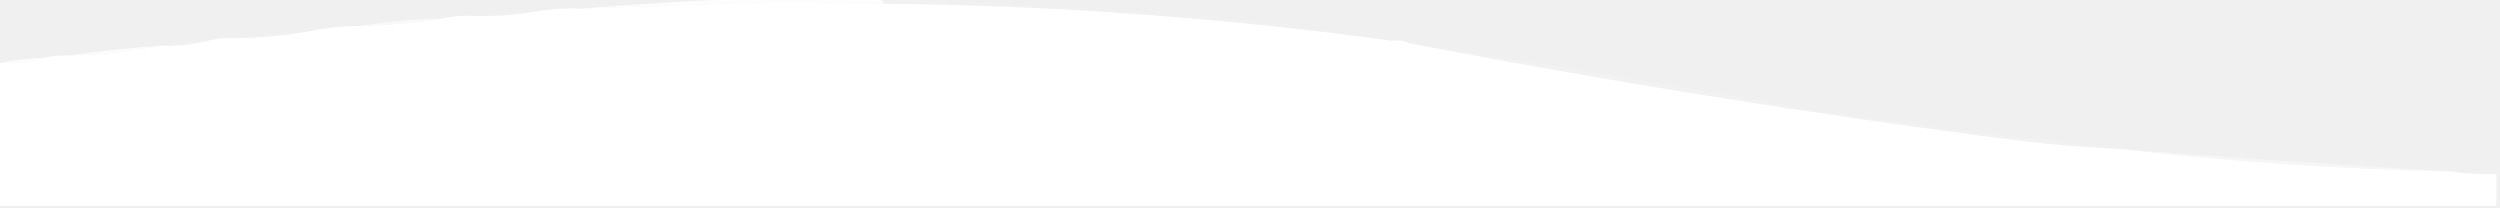
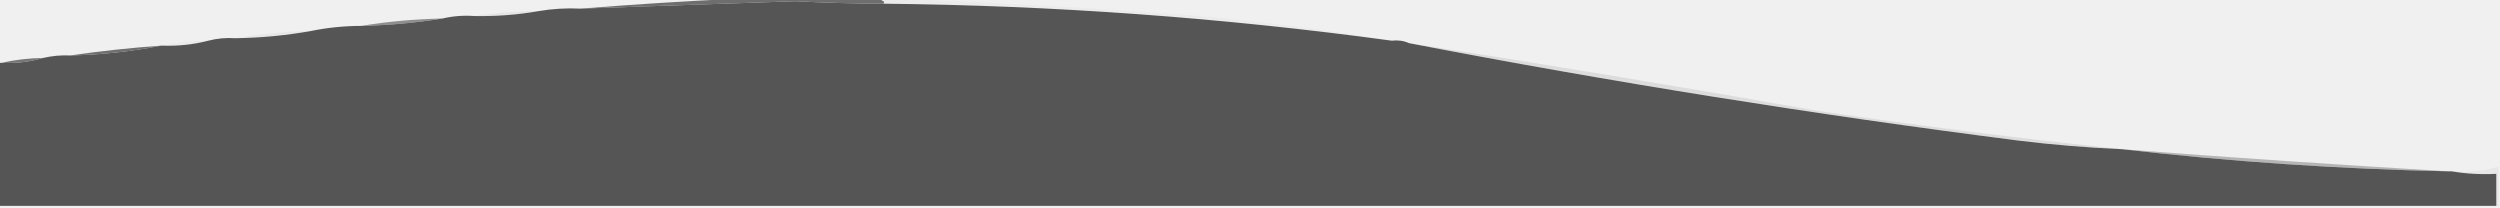
- <svg xmlns="http://www.w3.org/2000/svg" version="1.1" width="1014px" height="84px" style="shape-rendering:geometricPrecision; text-rendering:geometricPrecision; image-rendering:optimizeQuality; fill-ruleffffff; clip-rule:evenodd">
+ <svg xmlns="http://www.w3.org/2000/svg" version="1.1" width="1014px" height="84px" style="shape-rendering:geometricPrecision; text-rendering:geometricPrecision; image-rendering:optimizeQuality; fill-rule555555; clip-rule:evenodd">
  <g>
-     <path style="opacity:0.837" fill="#ffffff" d="M 298.5,-0.5 C 318.167,-0.5 337.833,-0.5 357.5,-0.5C 357.5,0.167 357.833,0.5 358.5,0.5C 358.5,0.833 358.5,1.167 358.5,1.5C 346.493,1.456 334.493,1.123 322.5,0.5C 293.497,1.479 264.497,2.479 235.5,3.5C 256.48,1.82 277.48,0.486 298.5,-0.5 Z" />
+     <path style="opacity:0.837" fill="#555555" d="M 298.5,-0.5 C 318.167,-0.5 337.833,-0.5 357.5,-0.5C 357.5,0.167 357.833,0.5 358.5,0.5C 358.5,0.833 358.5,1.167 358.5,1.5C 346.493,1.456 334.493,1.123 322.5,0.5C 293.497,1.479 264.497,2.479 235.5,3.5C 256.48,1.82 277.48,0.486 298.5,-0.5 Z" />
  </g>
  <g>
-     <path style="opacity:1" fill="#ffffff" d="M 358.5,1.5 C 427.486,2.187 496.153,7.187 564.5,16.5C 567.059,16.198 569.393,16.532 571.5,17.5C 653.286,33.241 735.619,46.408 818.5,57C 832.459,58.719 846.459,59.886 860.5,60.5C 904.542,65.579 948.875,68.579 993.5,69.5C 993.833,69.5 994.167,69.5 994.5,69.5C 1000.31,70.49 1006.31,70.823 1012.5,70.5C 1012.5,74.833 1012.5,79.167 1012.5,83.5C 674.833,83.5 337.167,83.5 -0.5,83.5C -0.5,64.167 -0.5,44.833 -0.5,25.5C -0.167,25.5 0.167,25.5 0.5,25.5C 6.417,25.784 12.084,25.117 17.5,23.5C 21.099,22.656 24.766,22.323 28.5,22.5C 41.086,22.216 53.42,20.883 65.5,18.5C 72.072,18.761 78.406,18.094 84.5,16.5C 88.064,15.577 91.731,15.244 95.5,15.5C 106.057,15.344 116.391,14.344 126.5,12.5C 132.959,11.187 139.626,10.521 146.5,10.5C 157.714,10.268 168.714,9.268 179.5,7.5C 183.634,6.515 187.968,6.182 192.5,6.5C 201.378,6.665 210.045,5.999 218.5,4.5C 224.075,3.548 229.741,3.214 235.5,3.5C 264.497,2.479 293.497,1.479 322.5,0.5C 334.493,1.123 346.493,1.456 358.5,1.5 Z" />
+     <path style="opacity:1" fill="#555555" d="M 358.5,1.5 C 427.486,2.187 496.153,7.187 564.5,16.5C 567.059,16.198 569.393,16.532 571.5,17.5C 653.286,33.241 735.619,46.408 818.5,57C 832.459,58.719 846.459,59.886 860.5,60.5C 904.542,65.579 948.875,68.579 993.5,69.5C 993.833,69.5 994.167,69.5 994.5,69.5C 1000.31,70.49 1006.31,70.823 1012.5,70.5C 1012.5,74.833 1012.5,79.167 1012.5,83.5C 674.833,83.5 337.167,83.5 -0.5,83.5C -0.5,64.167 -0.5,44.833 -0.5,25.5C -0.167,25.5 0.167,25.5 0.5,25.5C 6.417,25.784 12.084,25.117 17.5,23.5C 21.099,22.656 24.766,22.323 28.5,22.5C 41.086,22.216 53.42,20.883 65.5,18.5C 72.072,18.761 78.406,18.094 84.5,16.5C 88.064,15.577 91.731,15.244 95.5,15.5C 106.057,15.344 116.391,14.344 126.5,12.5C 132.959,11.187 139.626,10.521 146.5,10.5C 157.714,10.268 168.714,9.268 179.5,7.5C 183.634,6.515 187.968,6.182 192.5,6.5C 201.378,6.665 210.045,5.999 218.5,4.5C 224.075,3.548 229.741,3.214 235.5,3.5C 264.497,2.479 293.497,1.479 322.5,0.5C 334.493,1.123 346.493,1.456 358.5,1.5 Z" />
  </g>
  <g>
-     <path style="opacity:0.073" fill="#ffffff" d="M 218.5,4.5 C 210.045,5.999 201.378,6.665 192.5,6.5C 200.968,5.182 209.635,4.515 218.5,4.5 Z" />
+     <path style="opacity:0.073" fill="#555555" d="M 218.5,4.5 C 210.045,5.999 201.378,6.665 192.5,6.5C 200.968,5.182 209.635,4.515 218.5,4.5 Z" />
  </g>
  <g>
-     <path style="opacity:0.039" fill="#ffffff" d="M 358.5,-0.5 C 358.833,-0.5 359.167,-0.5 359.5,-0.5C 399.718,0.828 440.051,2.995 480.5,6C 508.789,8.369 536.789,11.869 564.5,16.5C 496.153,7.187 427.486,2.187 358.5,1.5C 358.5,1.167 358.5,0.833 358.5,0.5C 358.5,0.167 358.5,-0.167 358.5,-0.5 Z" />
+     <path style="opacity:0.039" fill="#555555" d="M 358.5,-0.5 C 358.833,-0.5 359.167,-0.5 359.5,-0.5C 399.718,0.828 440.051,2.995 480.5,6C 508.789,8.369 536.789,11.869 564.5,16.5C 496.153,7.187 427.486,2.187 358.5,1.5C 358.5,1.167 358.5,0.833 358.5,0.5C 358.5,0.167 358.5,-0.167 358.5,-0.5 Z" />
  </g>
  <g>
-     <path style="opacity:0.627" fill="#ffffff" d="M 179.5,7.5 C 168.714,9.268 157.714,10.268 146.5,10.5C 157.286,8.732 168.286,7.732 179.5,7.5 Z" />
+     <path style="opacity:0.627" fill="#555555" d="M 179.5,7.5 C 168.714,9.268 157.714,10.268 146.5,10.5C 157.286,8.732 168.286,7.732 179.5,7.5 Z" />
  </g>
  <g>
-     <path style="opacity:0.061" fill="#ffffff" d="M 126.5,12.5 C 116.391,14.344 106.057,15.344 95.5,15.5C 105.622,13.788 115.955,12.788 126.5,12.5 Z" />
+     <path style="opacity:0.061" fill="#555555" d="M 126.5,12.5 C 116.391,14.344 106.057,15.344 95.5,15.5C 105.622,13.788 115.955,12.788 126.5,12.5 Z" />
  </g>
  <g>
-     <path style="opacity:0.036" fill="#ffffff" d="M 84.5,16.5 C 78.406,18.094 72.072,18.761 65.5,18.5C 71.63,17.253 77.963,16.586 84.5,16.5 Z" />
+     <path style="opacity:0.036" fill="#555555" d="M 84.5,16.5 C 78.406,18.094 72.072,18.761 65.5,18.5C 71.63,17.253 77.963,16.586 84.5,16.5 Z" />
  </g>
  <g>
-     <path style="opacity:0.827" fill="#ffffff" d="M 65.5,18.5 C 53.42,20.883 41.086,22.216 28.5,22.5C 40.643,20.718 52.976,19.385 65.5,18.5 Z" />
+     <path style="opacity:0.827" fill="#555555" d="M 65.5,18.5 C 53.42,20.883 41.086,22.216 28.5,22.5C 40.643,20.718 52.976,19.385 65.5,18.5 Z" />
  </g>
  <g>
-     <path style="opacity:0.784" fill="#ffffff" d="M 17.5,23.5 C 12.084,25.117 6.417,25.784 0.5,25.5C 5.96,24.263 11.627,23.596 17.5,23.5 Z" />
+     <path style="opacity:0.784" fill="#555555" d="M 17.5,23.5 C 12.084,25.117 6.417,25.784 0.5,25.5C 5.96,24.263 11.627,23.596 17.5,23.5 Z" />
  </g>
  <g>
-     <path style="opacity:0.129" fill="#ffffff" d="M 571.5,17.5 C 626.914,26.082 682.247,35.249 737.5,45C 778.542,51.021 819.542,56.188 860.5,60.5C 846.459,59.886 832.459,58.719 818.5,57C 735.619,46.408 653.286,33.241 571.5,17.5 Z" />
+     <path style="opacity:0.129" fill="#555555" d="M 571.5,17.5 C 626.914,26.082 682.247,35.249 737.5,45C 778.542,51.021 819.542,56.188 860.5,60.5C 846.459,59.886 832.459,58.719 818.5,57C 735.619,46.408 653.286,33.241 571.5,17.5 Z" />
  </g>
  <g>
-     <path style="opacity:0.38" fill="#ffffff" d="M 860.5,60.5 C 904.958,63.908 949.291,66.908 993.5,69.5C 948.875,68.579 904.542,65.579 860.5,60.5 Z" />
+     <path style="opacity:0.38" fill="#555555" d="M 860.5,60.5 C 904.958,63.908 949.291,66.908 993.5,69.5C 948.875,68.579 904.542,65.579 860.5,60.5 Z" />
  </g>
  <g>
-     <path style="opacity:0.062" fill="#ffffff" d="M 1013.5,67.5 C 1013.5,72.833 1013.5,78.167 1013.5,83.5C 1013.17,83.5 1012.83,83.5 1012.5,83.5C 1012.5,79.167 1012.5,74.833 1012.5,70.5C 1006.31,70.823 1000.31,70.49 994.5,69.5C 1001.12,70.06 1007.45,69.393 1013.5,67.5 Z" />
+     <path style="opacity:0.062" fill="#555555" d="M 1013.5,67.5 C 1013.5,72.833 1013.5,78.167 1013.5,83.5C 1013.17,83.5 1012.83,83.5 1012.5,83.5C 1012.5,79.167 1012.5,74.833 1012.5,70.5C 1006.31,70.823 1000.31,70.49 994.5,69.5C 1001.12,70.06 1007.45,69.393 1013.5,67.5 Z" />
  </g>
</svg>
